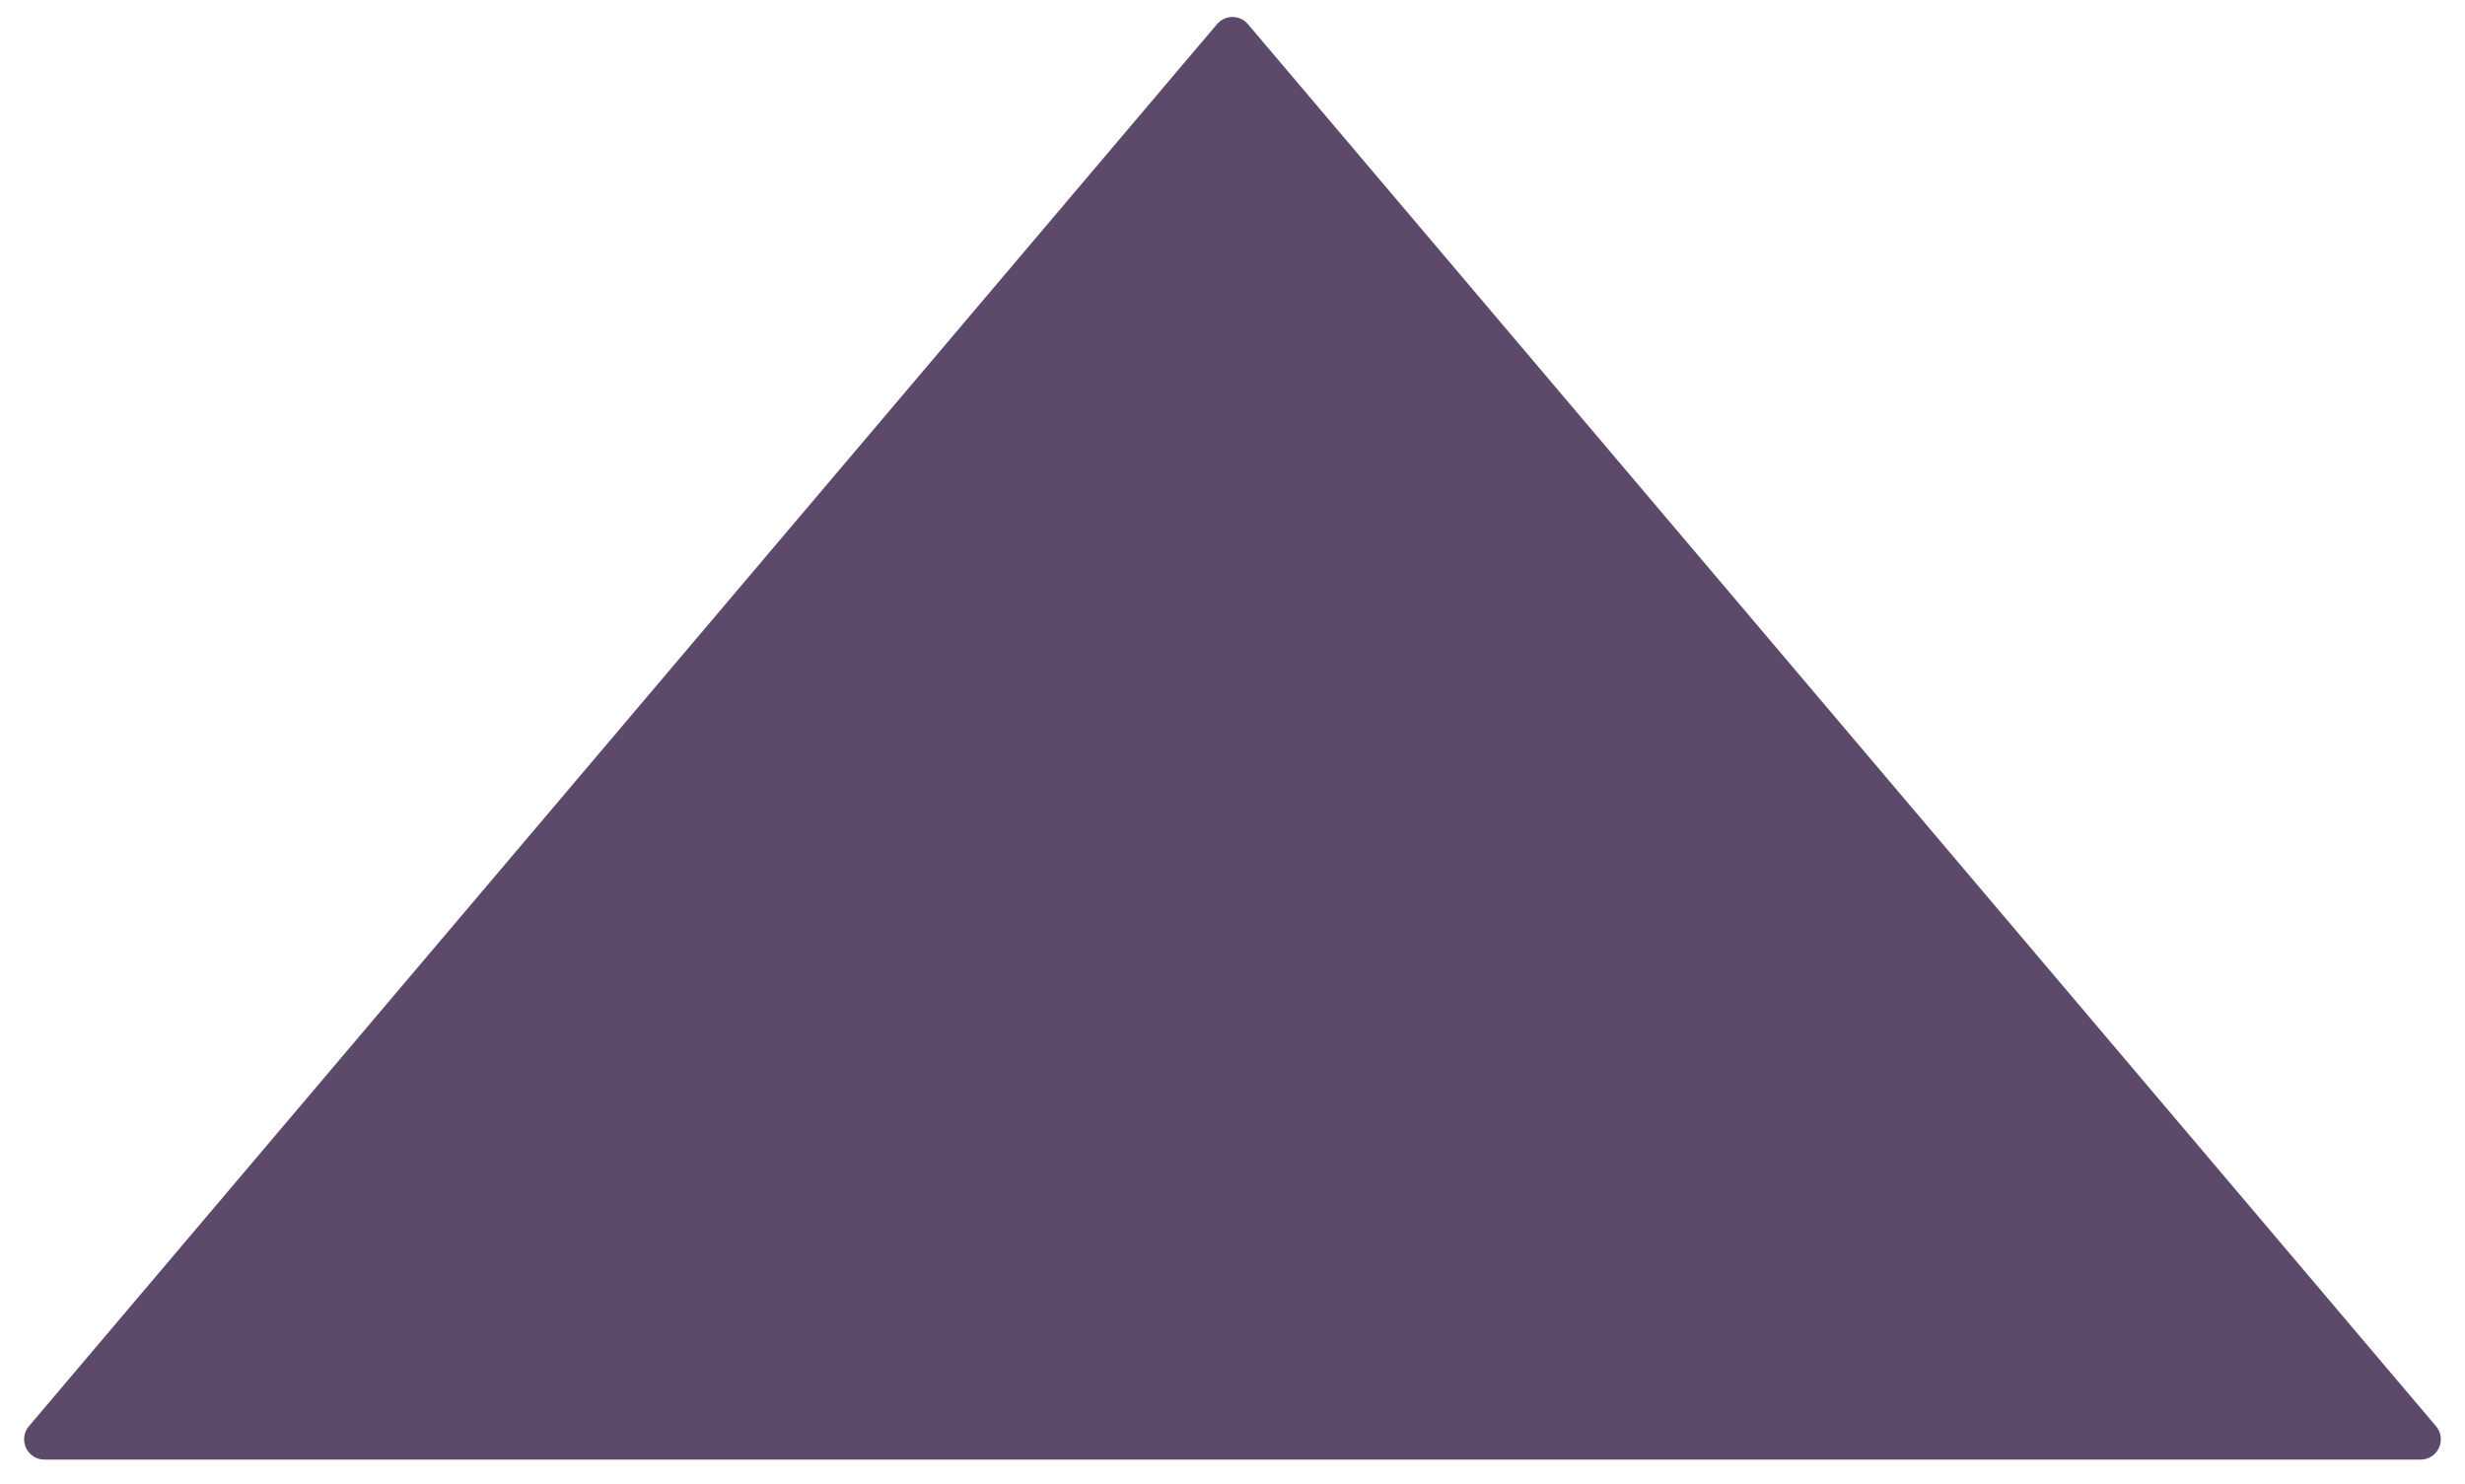
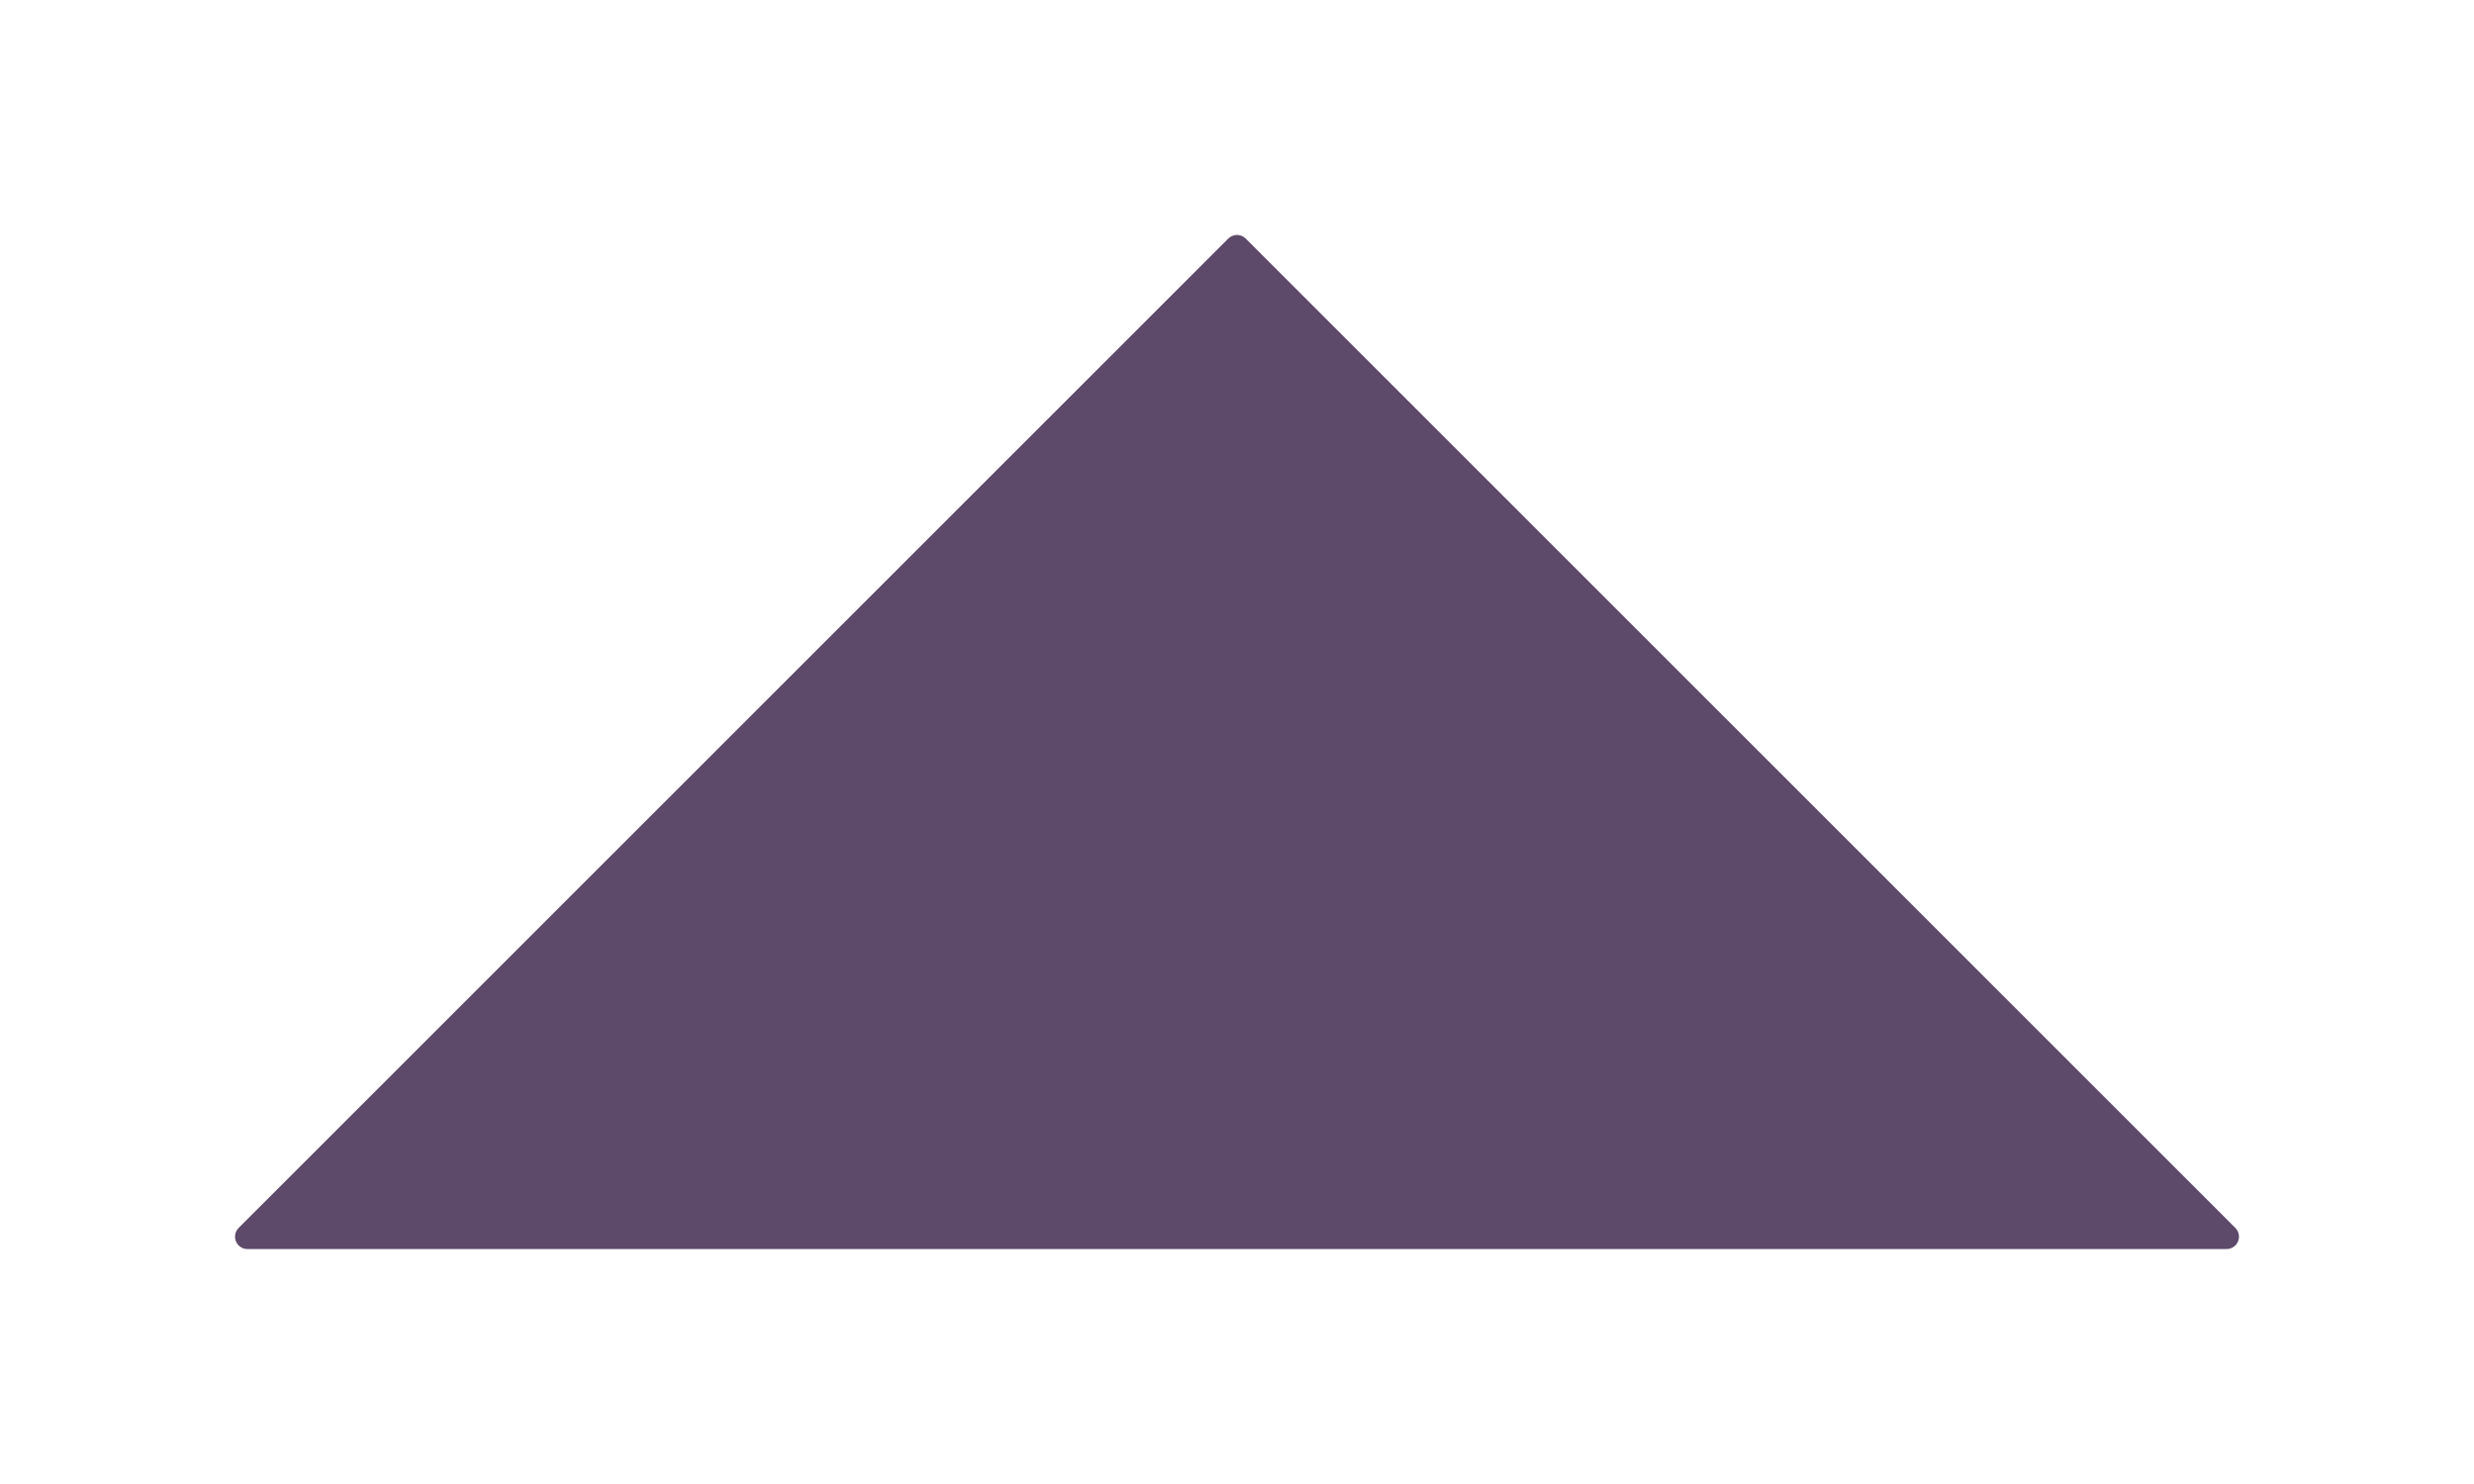
- <svg xmlns="http://www.w3.org/2000/svg" height="36.602pt" viewBox="1352.93 -318.318 60.809 36.602" width="60.809pt">
-   <path d="m1383.334-317.399 29.309 34.586h-58.618z" fill="#5d496a" stroke="#5d496a" stroke-linecap="round" stroke-linejoin="round" />
+ <svg xmlns="http://www.w3.org/2000/svg" width="100%" height="100%" viewBox="0 0 100 60" preserveAspectRatio="none">
+   <path d="M 50 10 L 90 50 L 10 50 Z" fill="#5d496a" stroke="#5d496a" stroke-linecap="round" stroke-linejoin="round" />
</svg>
